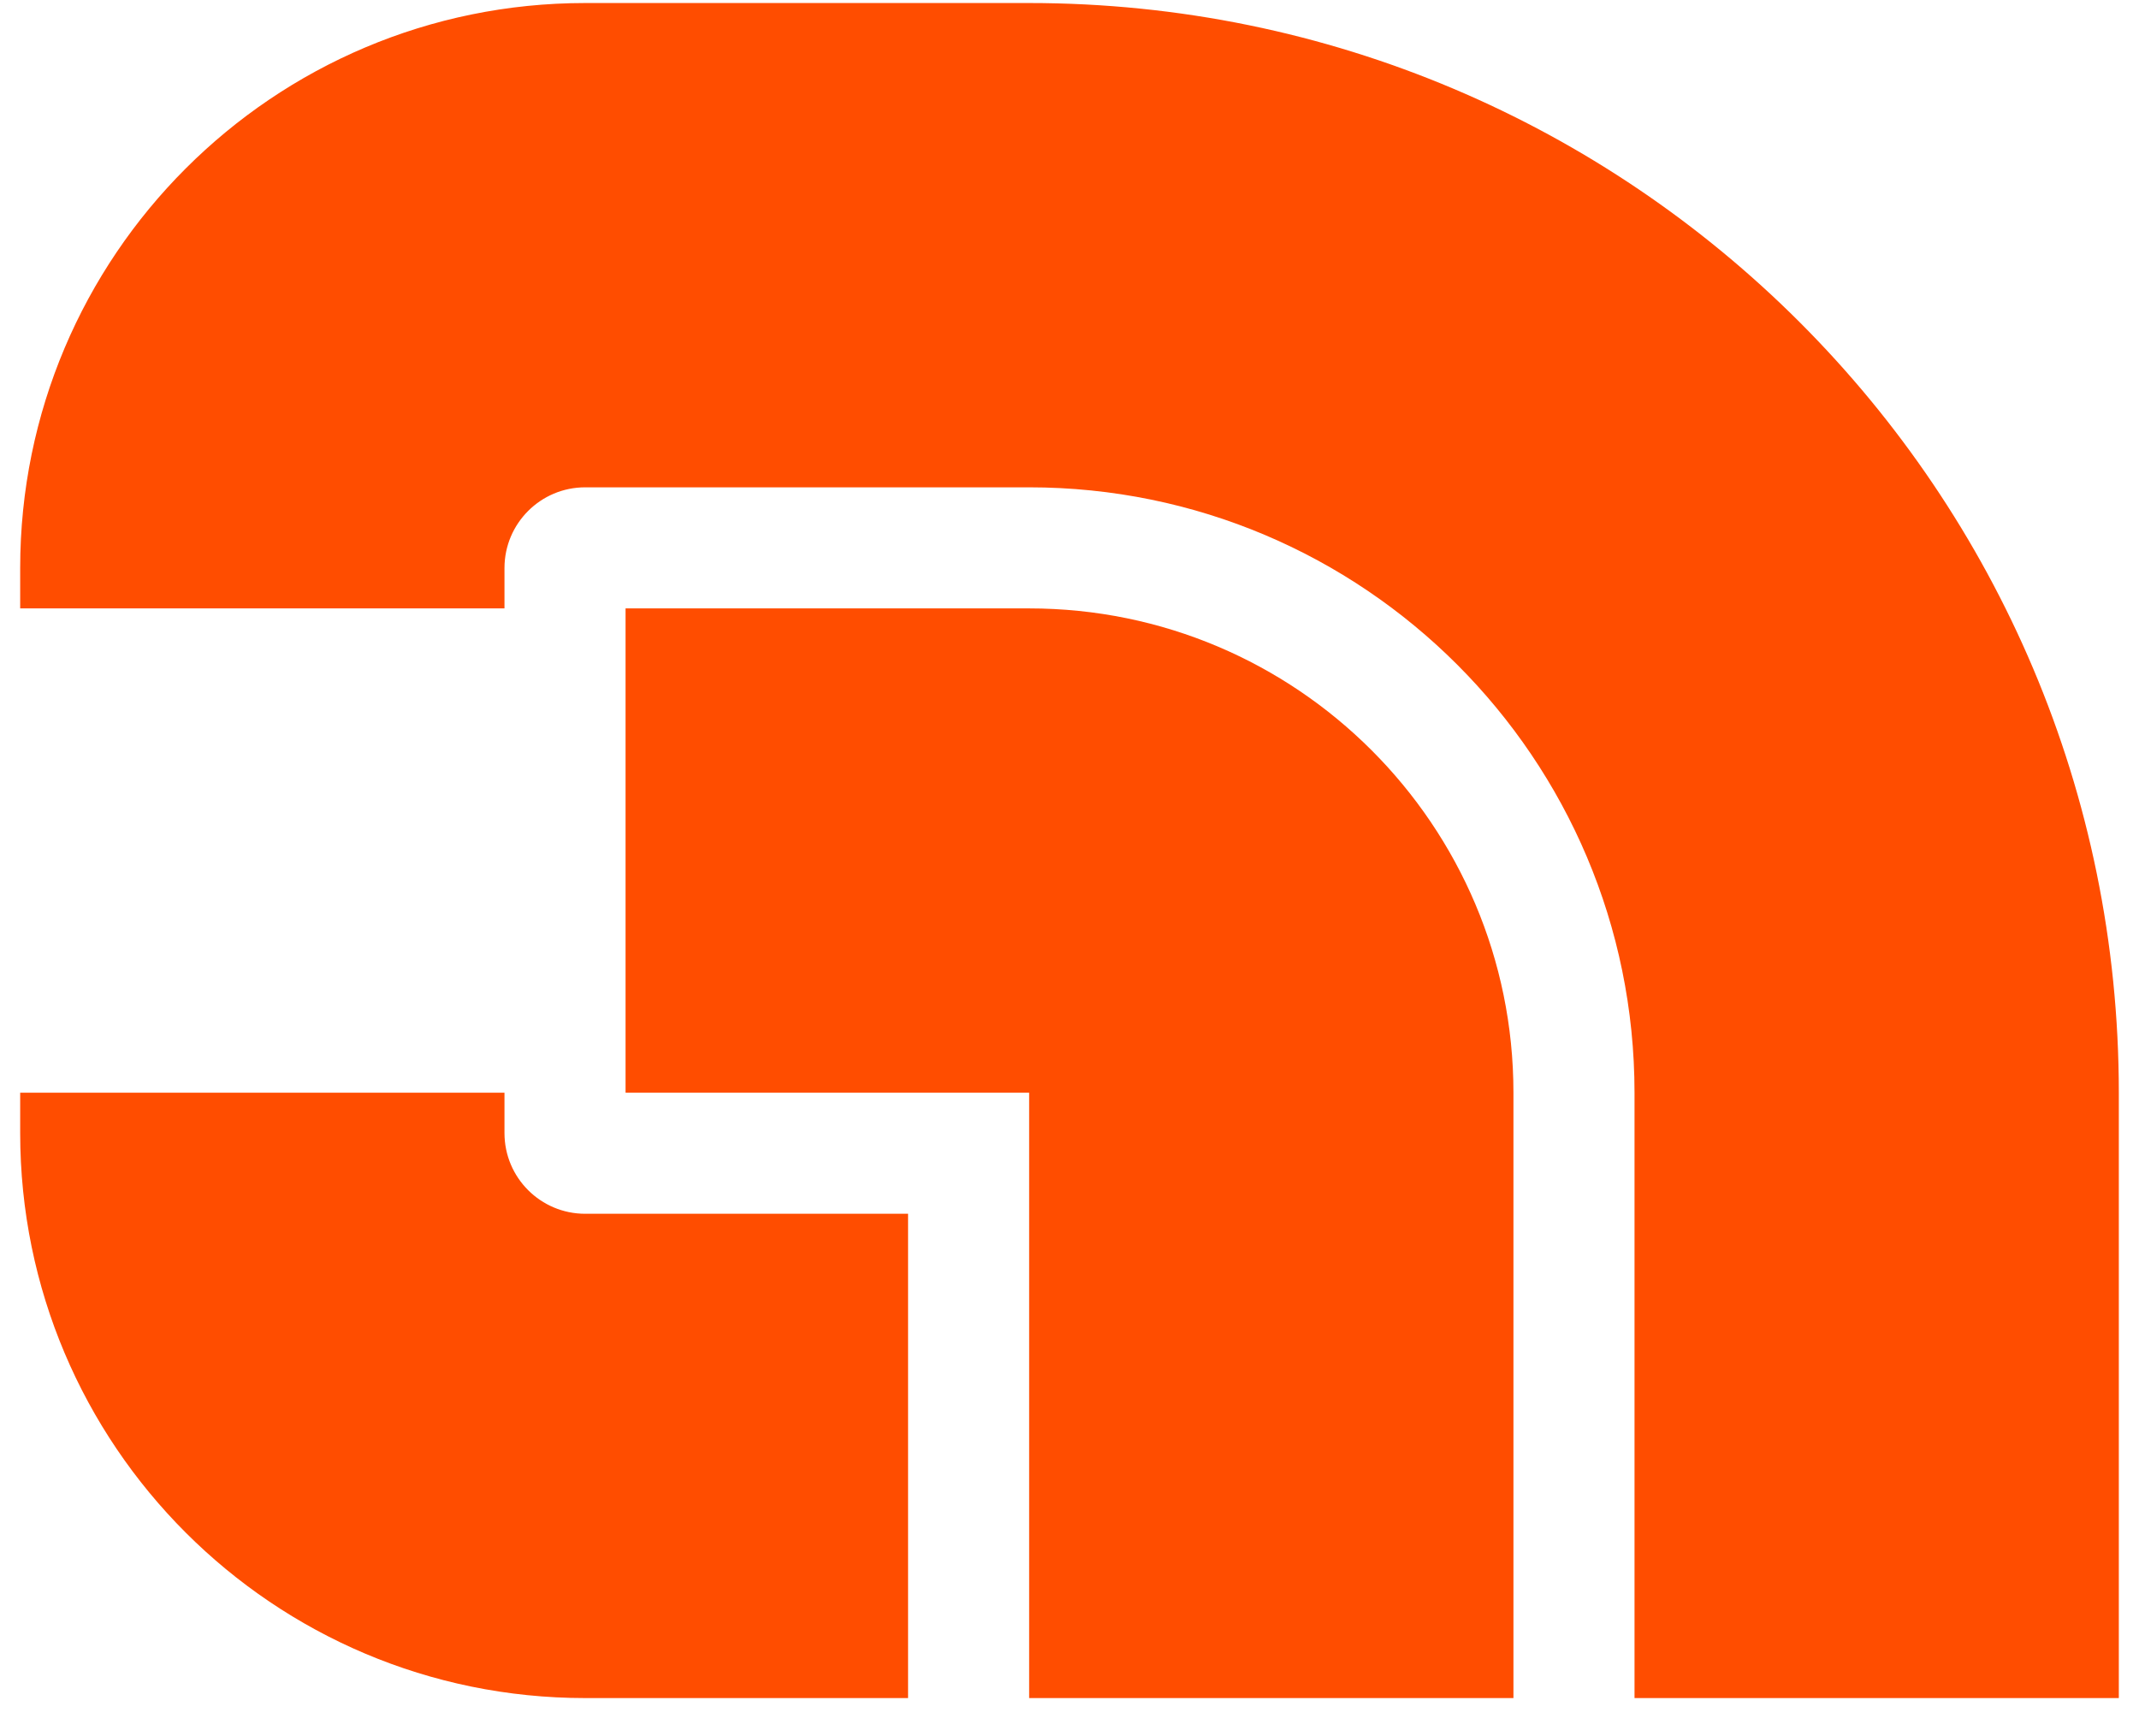
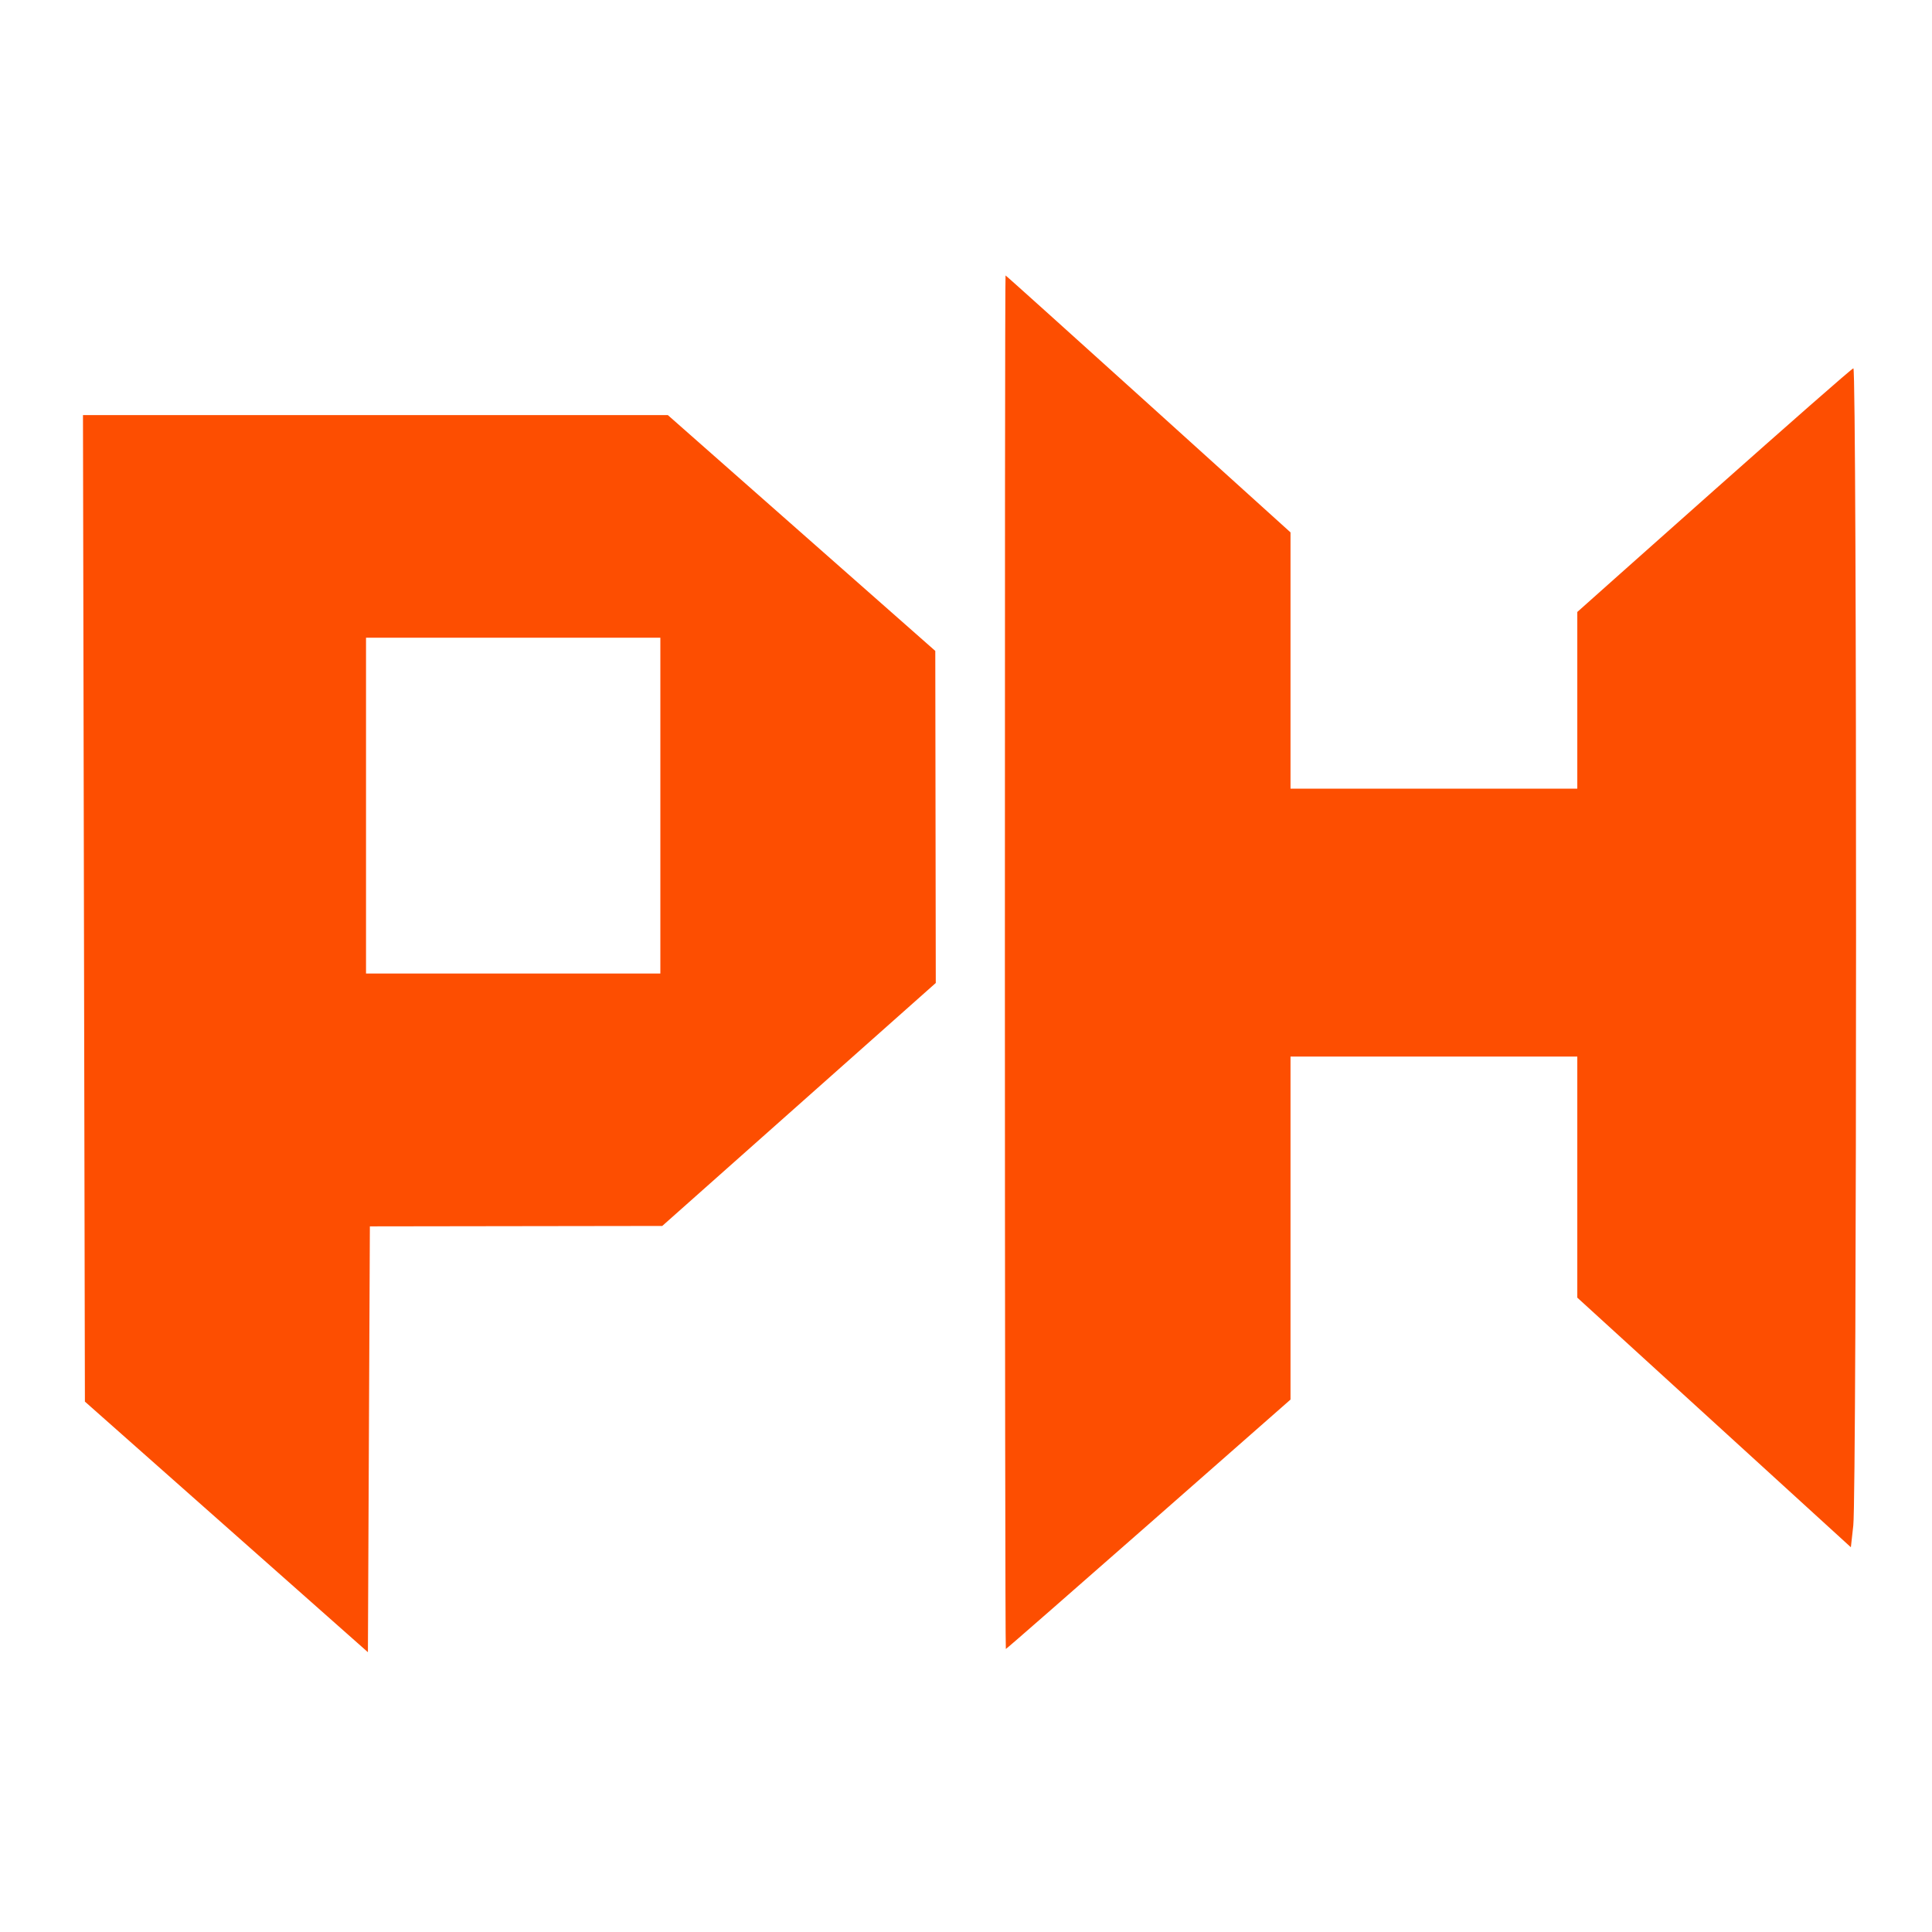
- <svg xmlns="http://www.w3.org/2000/svg" width="53" height="43" viewBox="0 0 53 43" fill="none">
-   <path d="M37.5 27.075C37.5 20.448 32.127 15.075 25.5 15.075H15.5V27.075H25.5V42.075H37.5V27.075Z" fill="#FF4D00" />
-   <path d="M0.5 28.075C0.5 35.807 6.768 42.075 14.5 42.075L22.5 42.075L22.5 30.075H14.5C13.395 30.075 12.5 29.18 12.5 28.075V27.075L0.5 27.075L0.5 28.075Z" fill="#FF4D00" />
-   <path d="M25.5 0.075C40.412 0.075 52.5 12.164 52.5 27.075V42.075H40.5V27.075C40.5 18.791 33.784 12.075 25.5 12.075H14.5C13.395 12.075 12.5 12.971 12.5 14.075V15.075H0.5V14.075C0.5 6.343 6.768 0.075 14.5 0.075H25.5Z" fill="#FF4D00" />
+ <svg xmlns="http://www.w3.org/2000/svg" width="100%" height="100%" viewBox="0 0 512 512" version="1.1" xml:space="preserve" style="fill-rule:evenodd;clip-rule:evenodd;stroke-linejoin:round;stroke-miterlimit:2;">
+   <g>
+     <path d="M175.5,324.89l-77.48,0.11l-0.52,112.85l-75,-66.41l-0.51,-261.44l154.99,0l70.88,62.5l0.13,88l-72.49,64.39Zm166.5,46.01c0,0 -75.13,66.1 -75.44,66.1c-0.31,0 -0.34,-364 -0.08,-364c0.26,0 75.52,68.09 75.52,68.09l0,67.91l76,0l0,-46.82c0,0 72.71,-64.86 73.17,-64.57c0.96,0.59 0.93,298.01 -0.03,306.66l-0.64,5.77l-72.5,-66.15l0,-63.89l-76,0l0,90.9Zm-245,-201.9l0,89l78,0l0,-89l-78,0Z" style="fill:#fd4e01;fill-rule:nonzero;" />
+   </g>
</svg>
